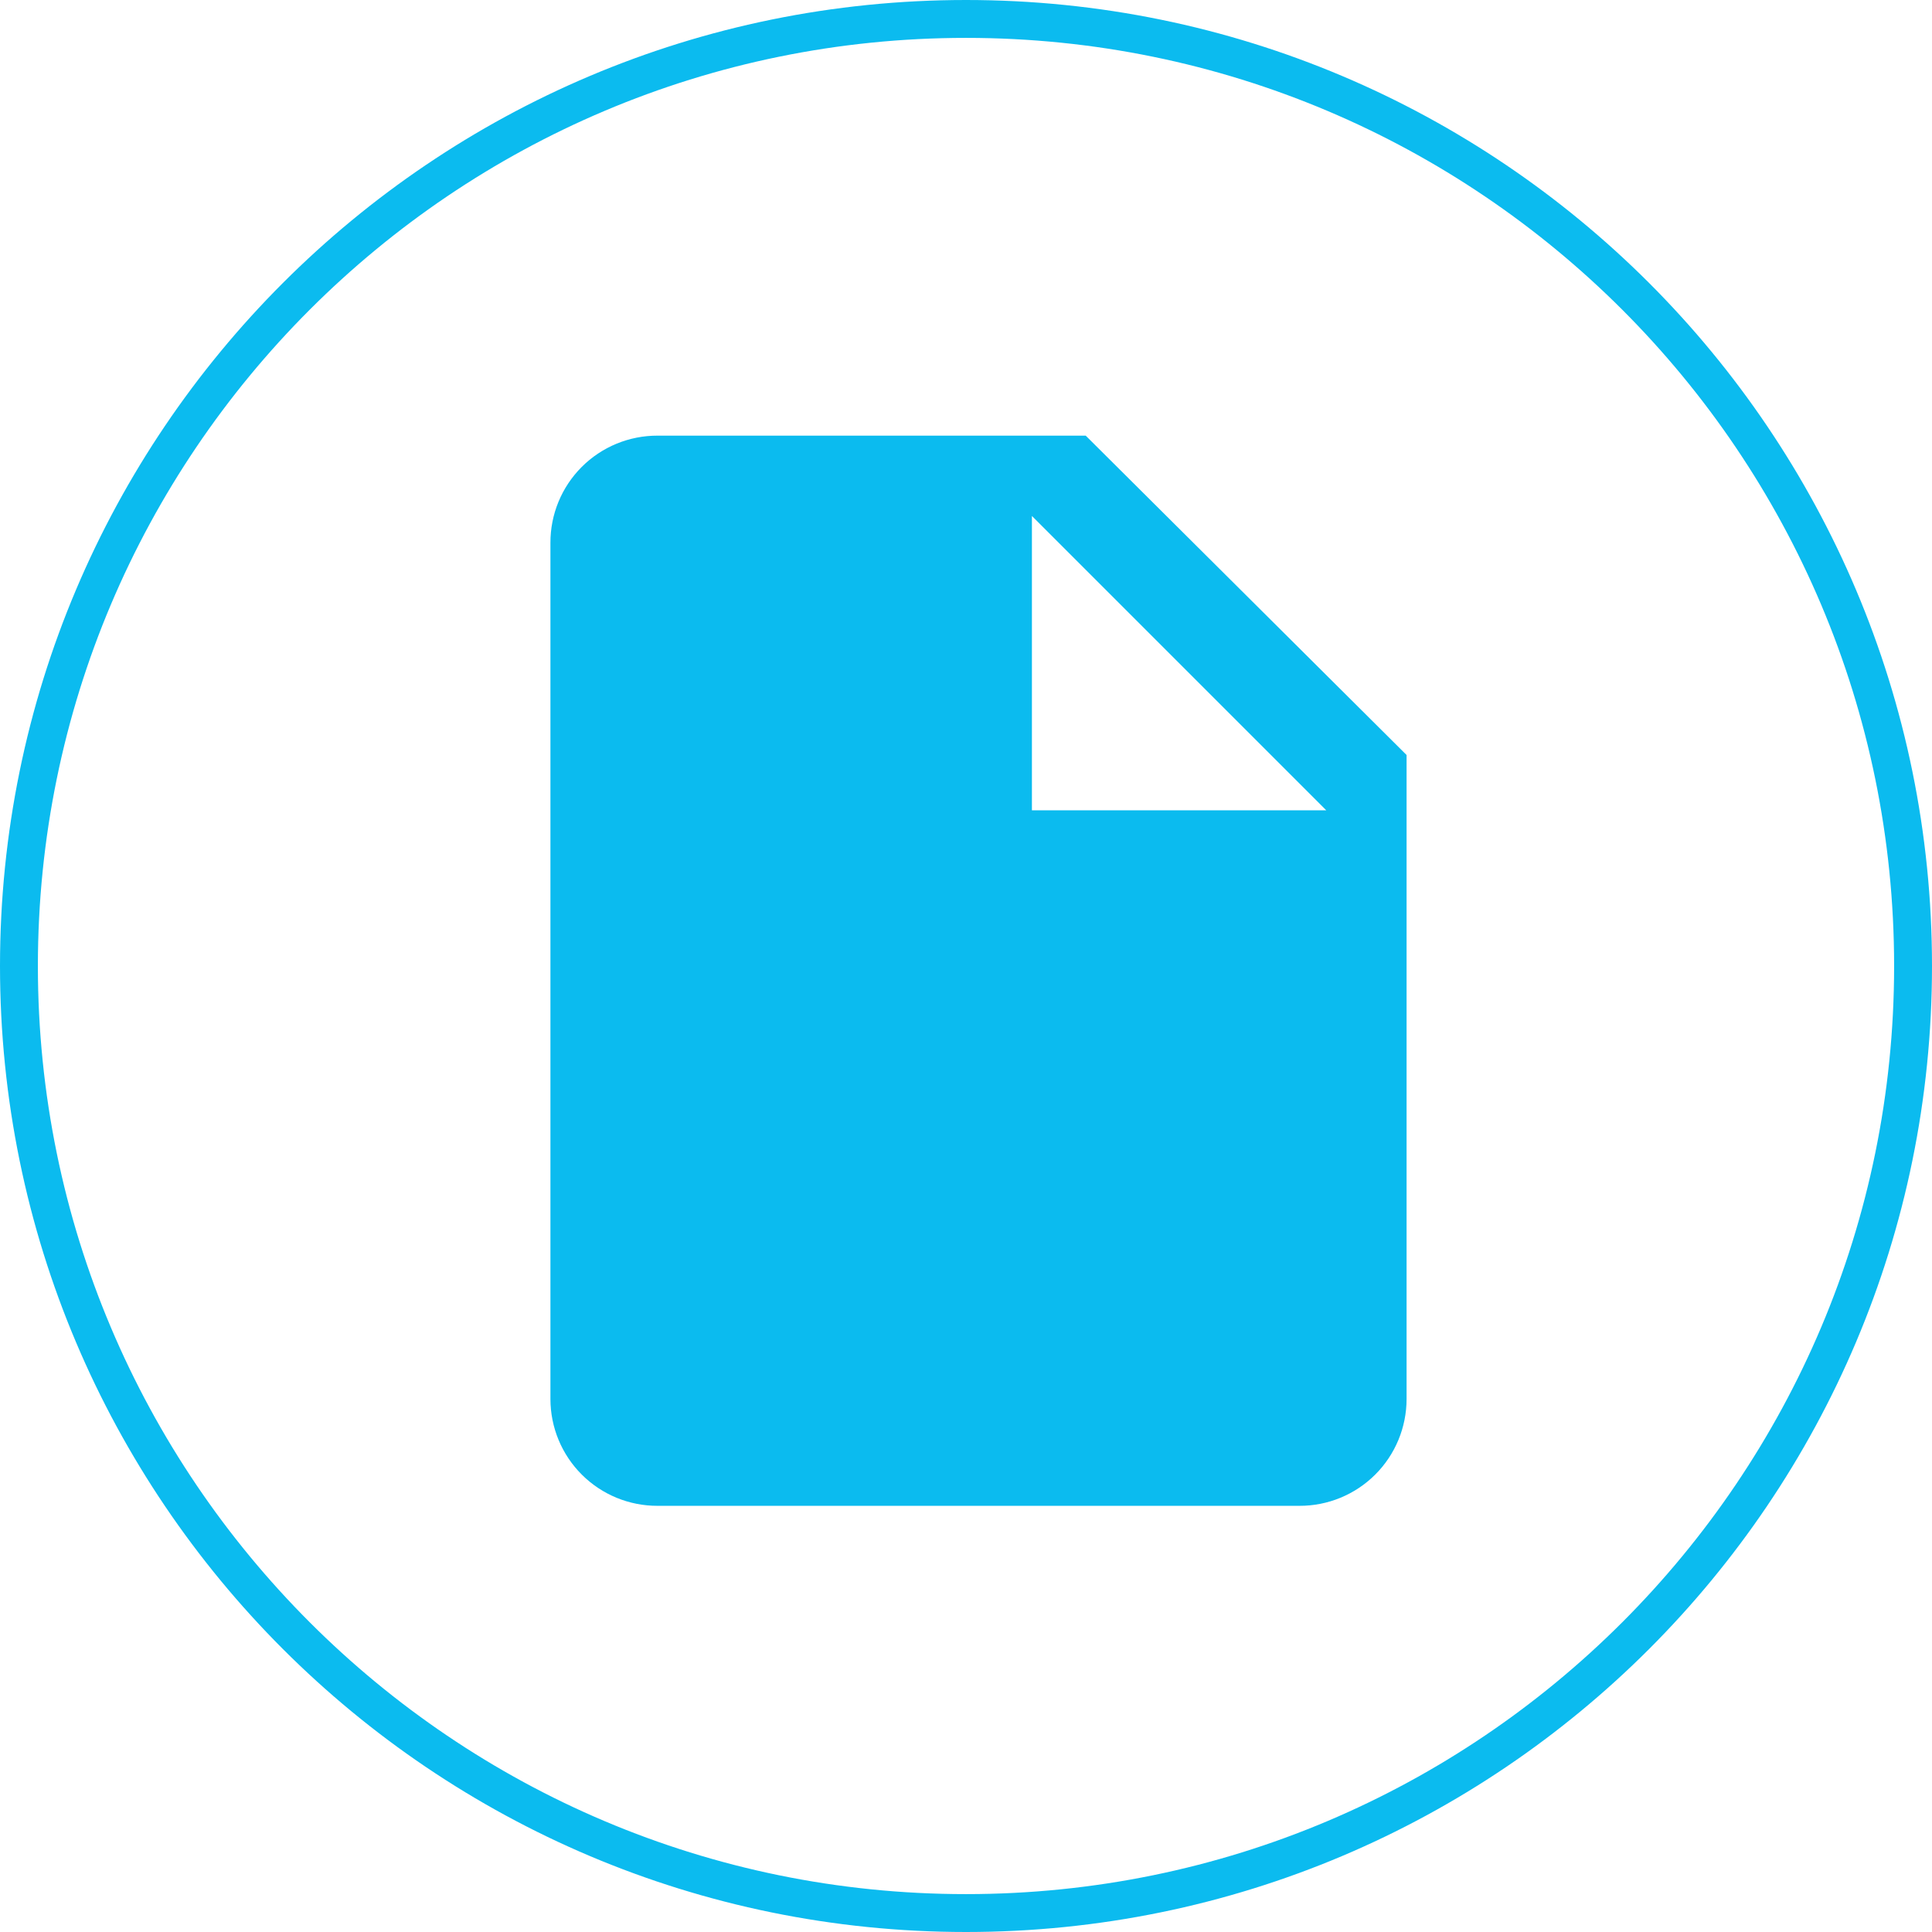
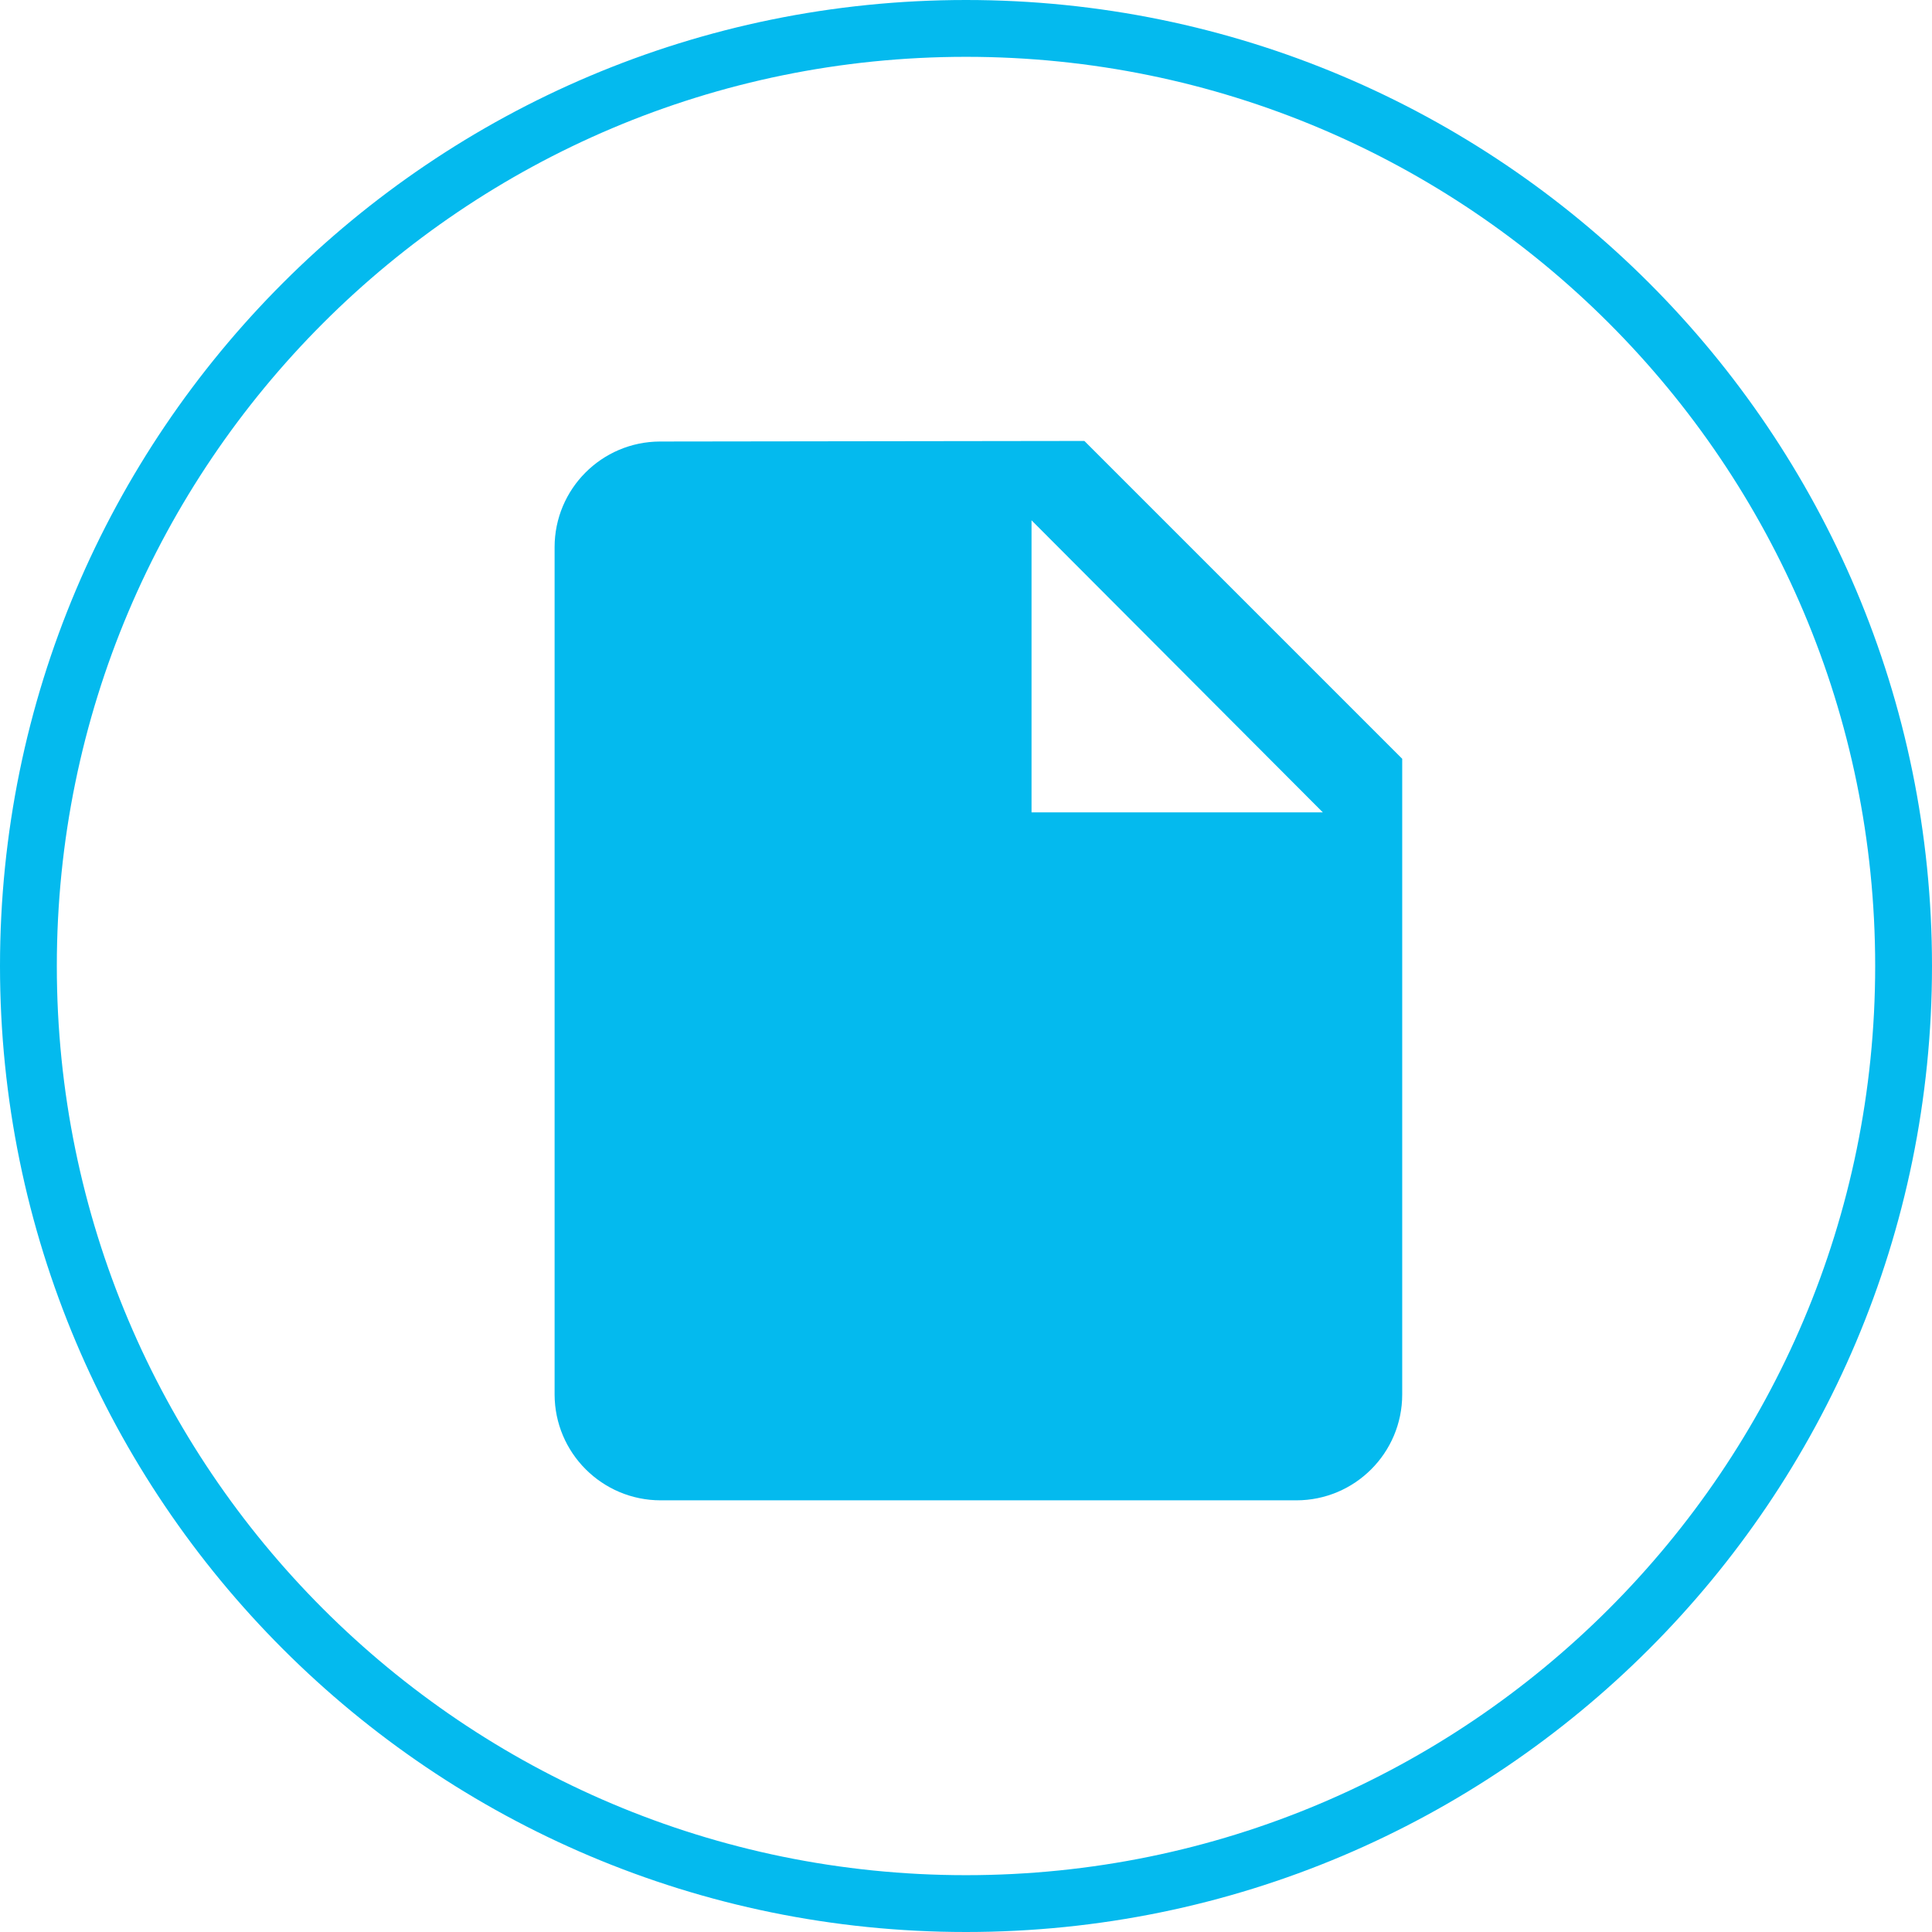
- <svg xmlns="http://www.w3.org/2000/svg" id="Capa_1" data-name="Capa 1" viewBox="0 0 51 51">
+ <svg xmlns="http://www.w3.org/2000/svg" id="Capa_1" data-name="Capa 1" viewBox="0 0 102 102">
  <defs>
-     <style>.cls-1{fill:none;stroke:#0bbbef;stroke-miterlimit:10;}.cls-2{fill:#0bbbef;}</style>
+     <style>.cls-1{fill:none;stroke:#04baee;stroke-miterlimit:10;stroke-width:3px;}.cls-2{fill:#04baee;}</style>
  </defs>
-   <circle class="cls-1" cx="25.5" cy="25.5" r="25" />
-   <path class="cls-2" d="M36.11,29.89V22.12l7.77,7.77M26.23,20a2.82,2.82,0,0,0-2.83,2.83v22.6a2.82,2.82,0,0,0,2.83,2.82H43.17A2.82,2.82,0,0,0,46,45.43v-17L37.53,20Z" transform="translate(-8.87 -8.5)" />
+   <circle class="cls-1" cx="51" cy="51" r="49.5" />
+   <path class="cls-2" d="M58.33,49V33.58L73.71,49m-35-19.58A5.58,5.58,0,0,0,33.15,35V79.73a5.6,5.6,0,0,0,5.6,5.59H72.31a5.59,5.59,0,0,0,5.59-5.59V46.17L61.12,29.39Z" transform="translate(-3.87 -6.11)" />
</svg>
